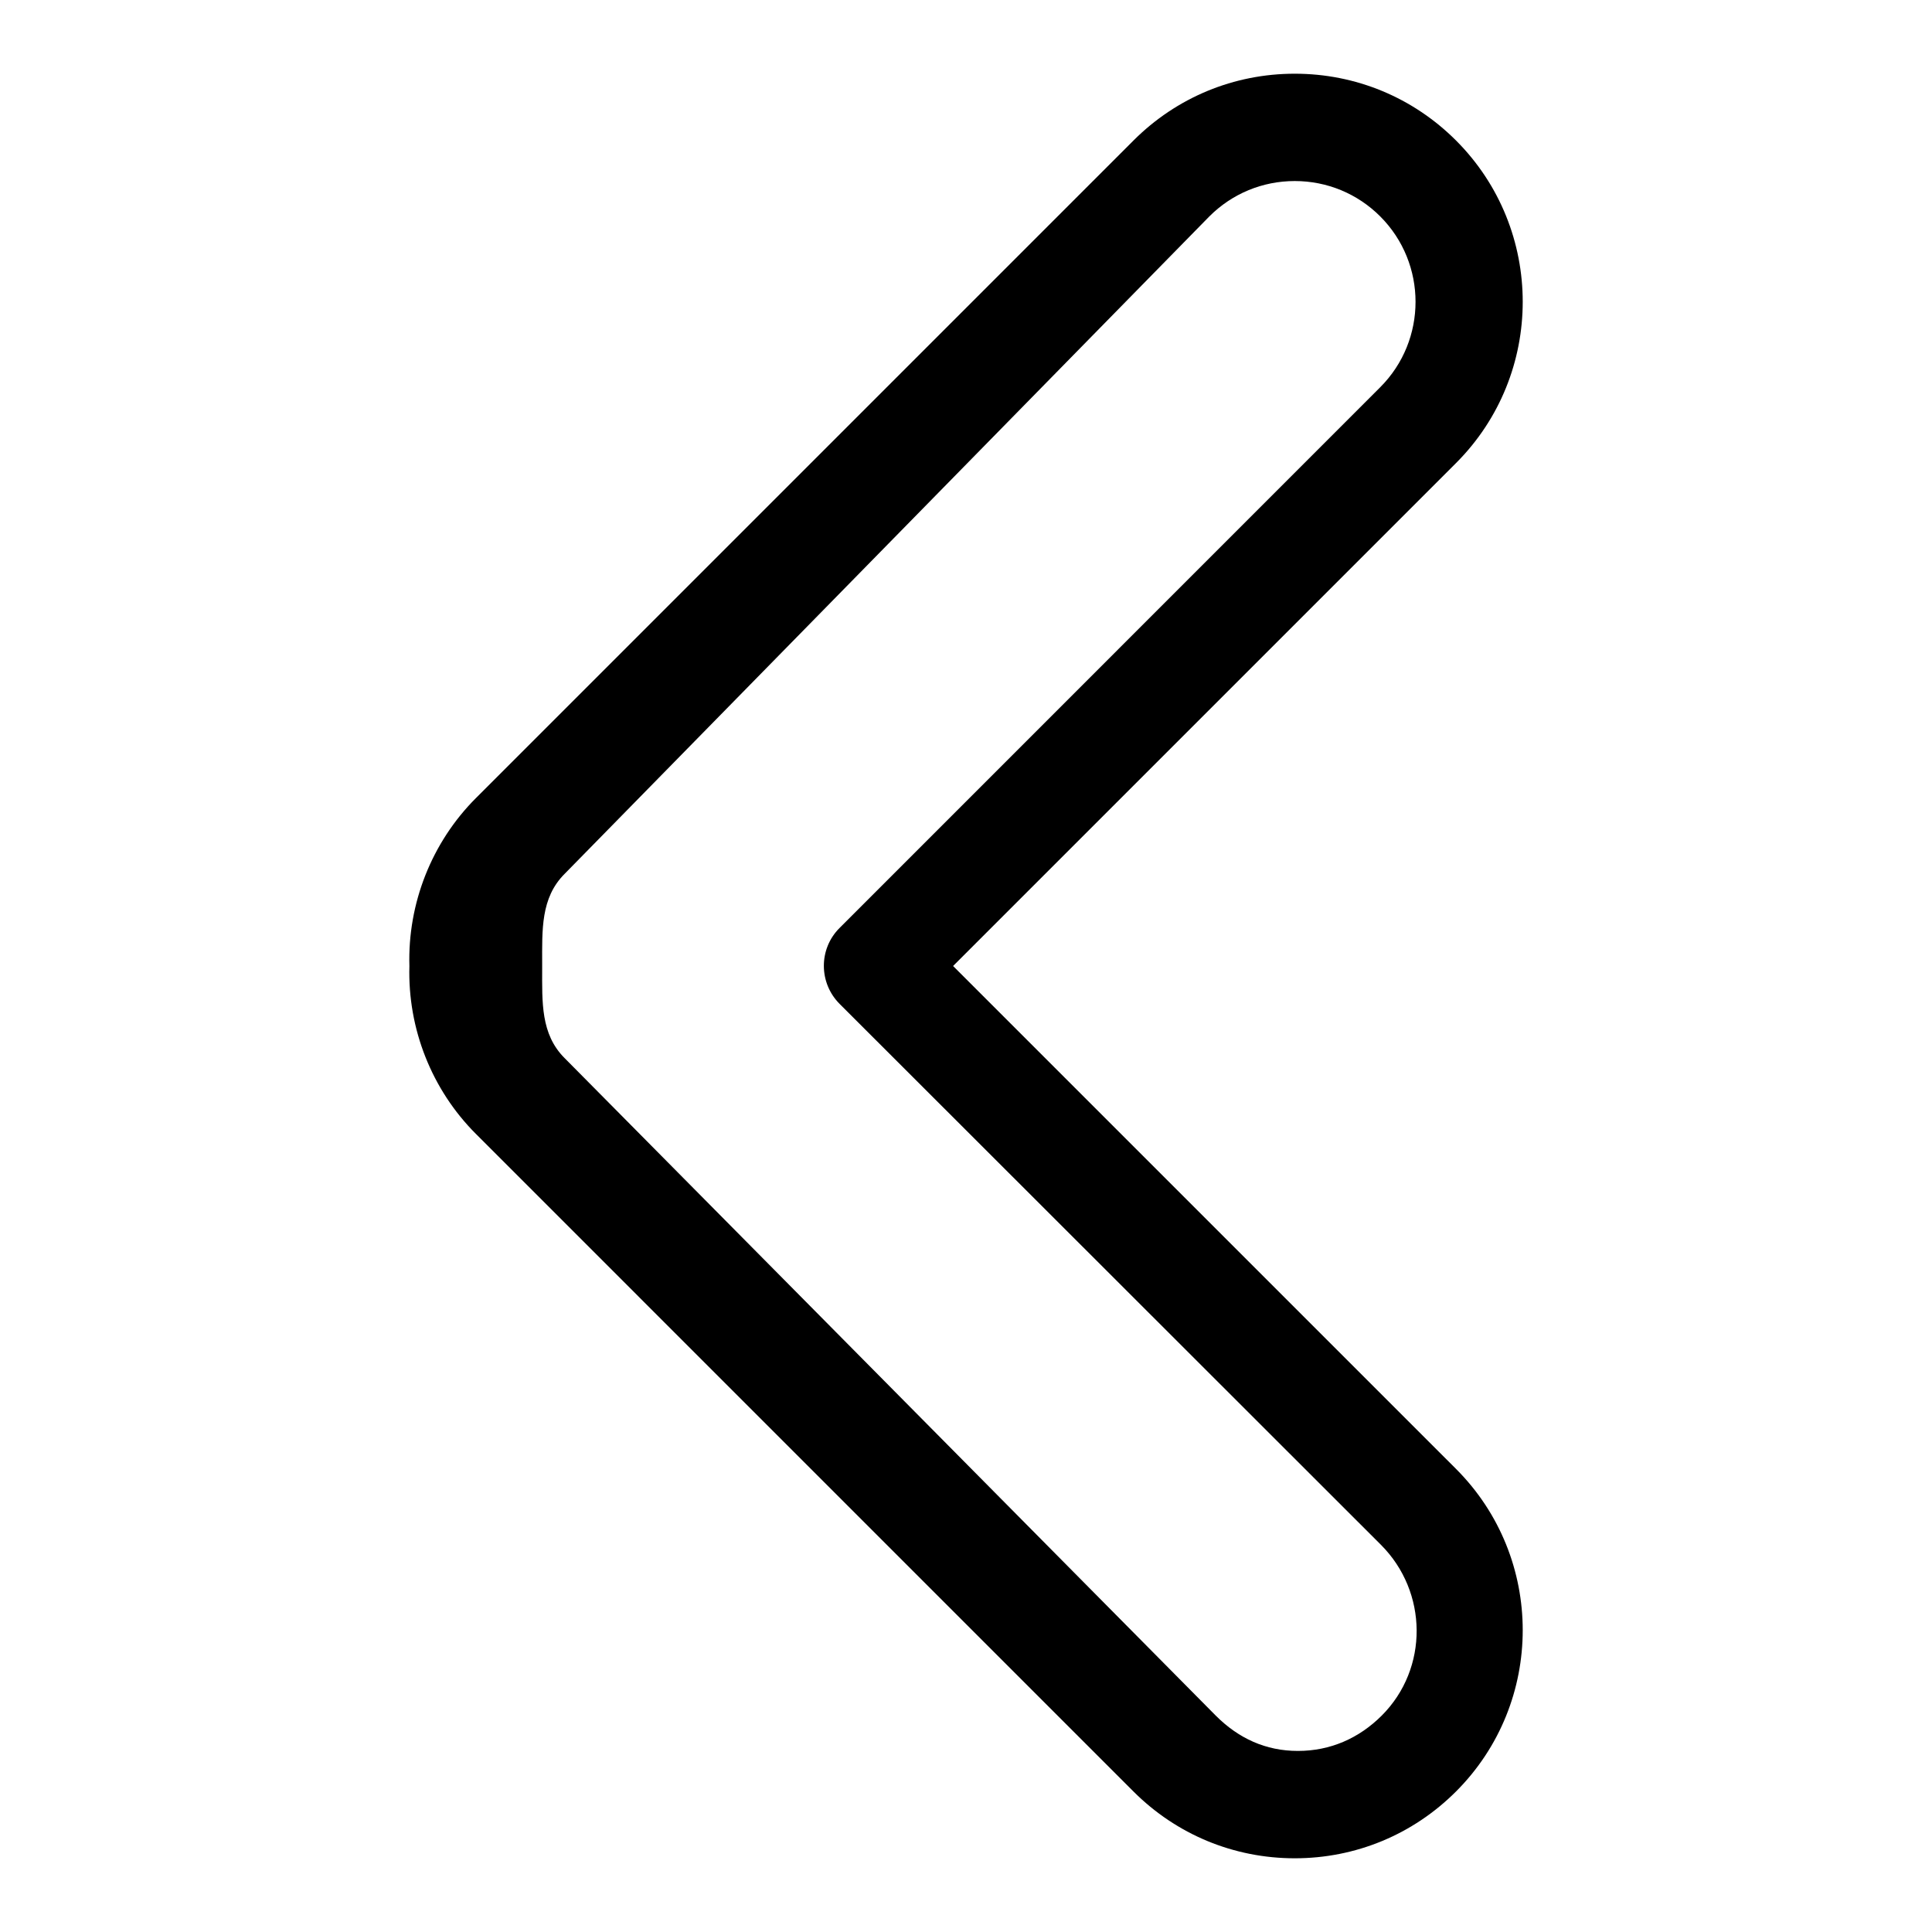
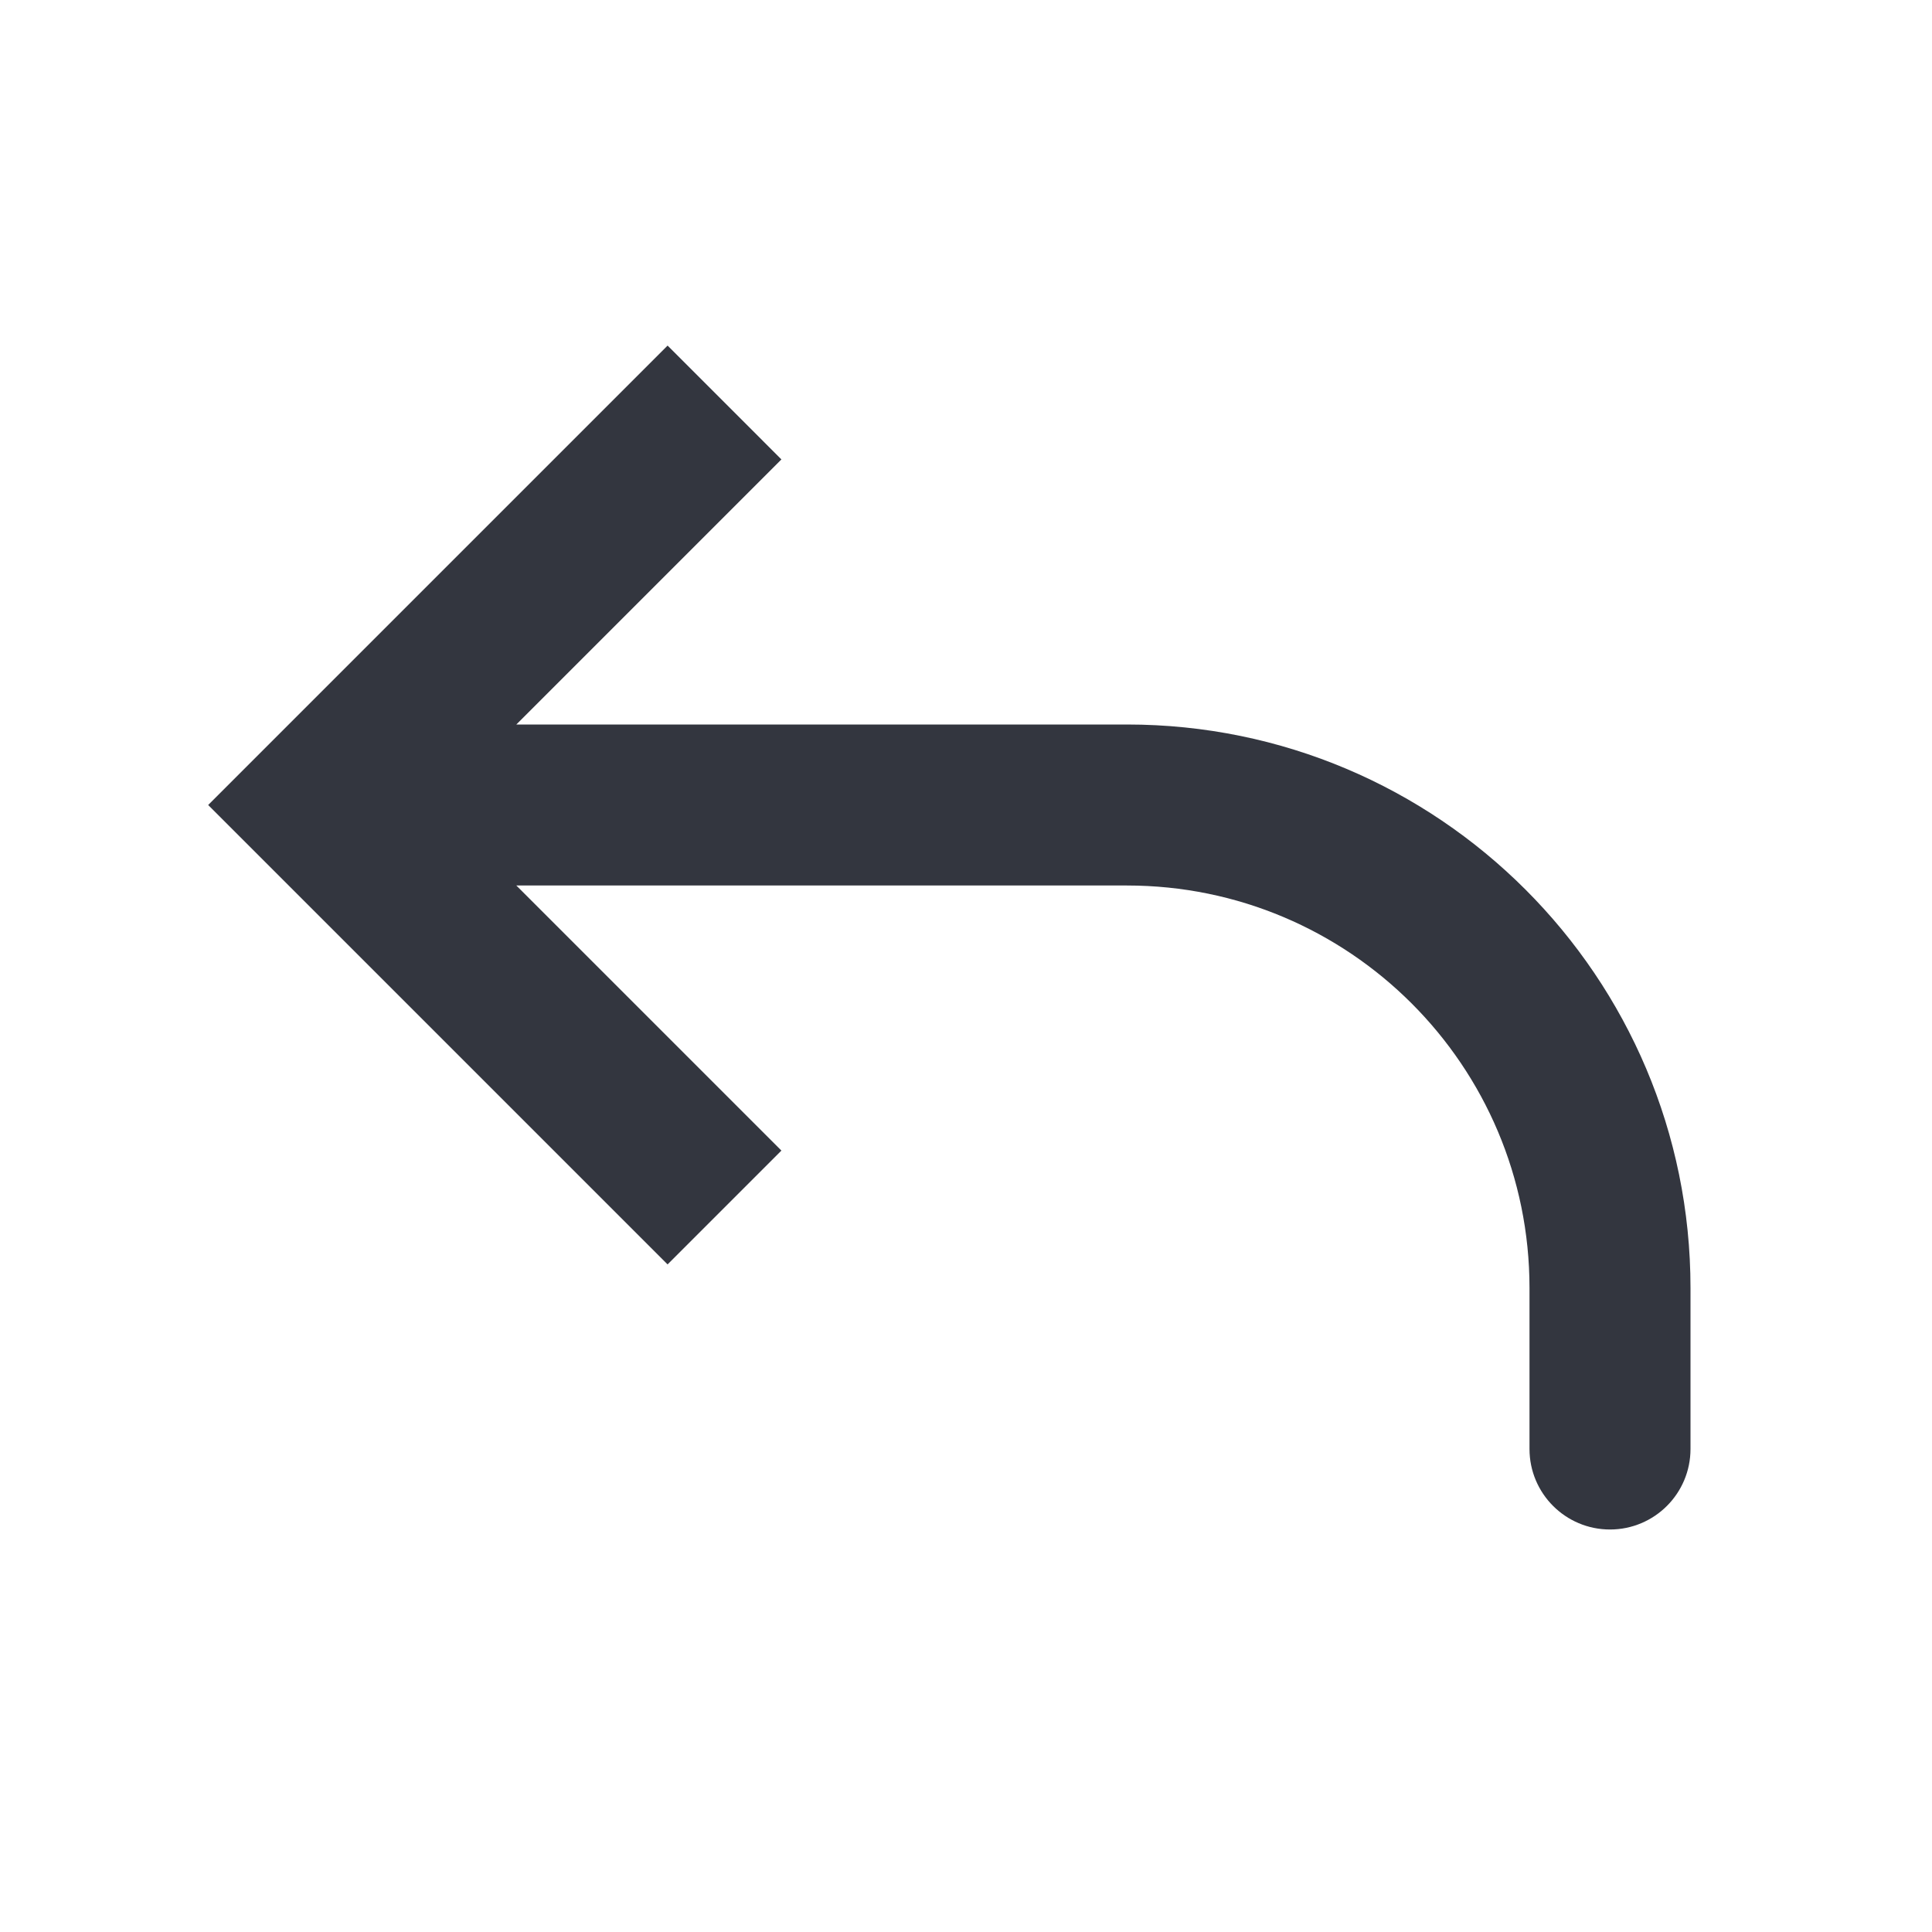
- <svg xmlns="http://www.w3.org/2000/svg" fill="#000000" version="1.1" id="Layer_1" width="800px" height="800px" viewBox="0 0 72 72" enable-background="new 0 0 72 72" xml:space="preserve">
-   <g>
-     <path d="M48.252,69.253c-2.271,0-4.405-0.884-6.011-2.489L17.736,42.258c-1.646-1.645-2.546-3.921-2.479-6.255   c-0.068-2.337,0.833-4.614,2.479-6.261L42.242,5.236c1.605-1.605,3.739-2.489,6.01-2.489c2.271,0,4.405,0.884,6.01,2.489   c3.314,3.314,3.314,8.707,0,12.021L35.519,36l18.743,18.742c3.314,3.314,3.314,8.707,0,12.021   C52.656,68.369,50.522,69.253,48.252,69.253z M48.252,6.747c-1.202,0-2.332,0.468-3.182,1.317L21.038,32.57   c-0.891,0.893-0.833,2.084-0.833,3.355c0,0.051,0,0.101,0,0.151c0,1.271-0.058,2.461,0.833,3.353l24.269,24.506   c0.85,0.85,1.862,1.317,3.063,1.317c1.203,0,2.273-0.468,3.123-1.317c1.755-1.755,1.725-4.61-0.03-6.365L31.292,37.414   c-0.781-0.781-0.788-2.047-0.007-2.828L51.438,14.43c1.754-1.755,1.753-4.61-0.001-6.365C50.587,7.215,49.454,6.747,48.252,6.747z" />
-   </g>
+ <svg xmlns="http://www.w3.org/2000/svg" width="800" height="800" fill="none" viewBox="0 0 24 24">
+   <path fill="#33363F" d="m4 10-.707.707L2.586 10l.707-.707L4 10Zm17 8a1 1 0 1 1-2 0h2ZM8.293 15.707l-5-5 1.414-1.414 5 5-1.414 1.414Zm-5-6.414 5-5 1.414 1.414-5 5-1.414-1.414ZM4 9h10v2H4V9Zm17 7v2h-2v-2h2Zm-7-7a7 7 0 0 1 7 7h-2a5 5 0 0 0-5-5V9Z" />
</svg>
